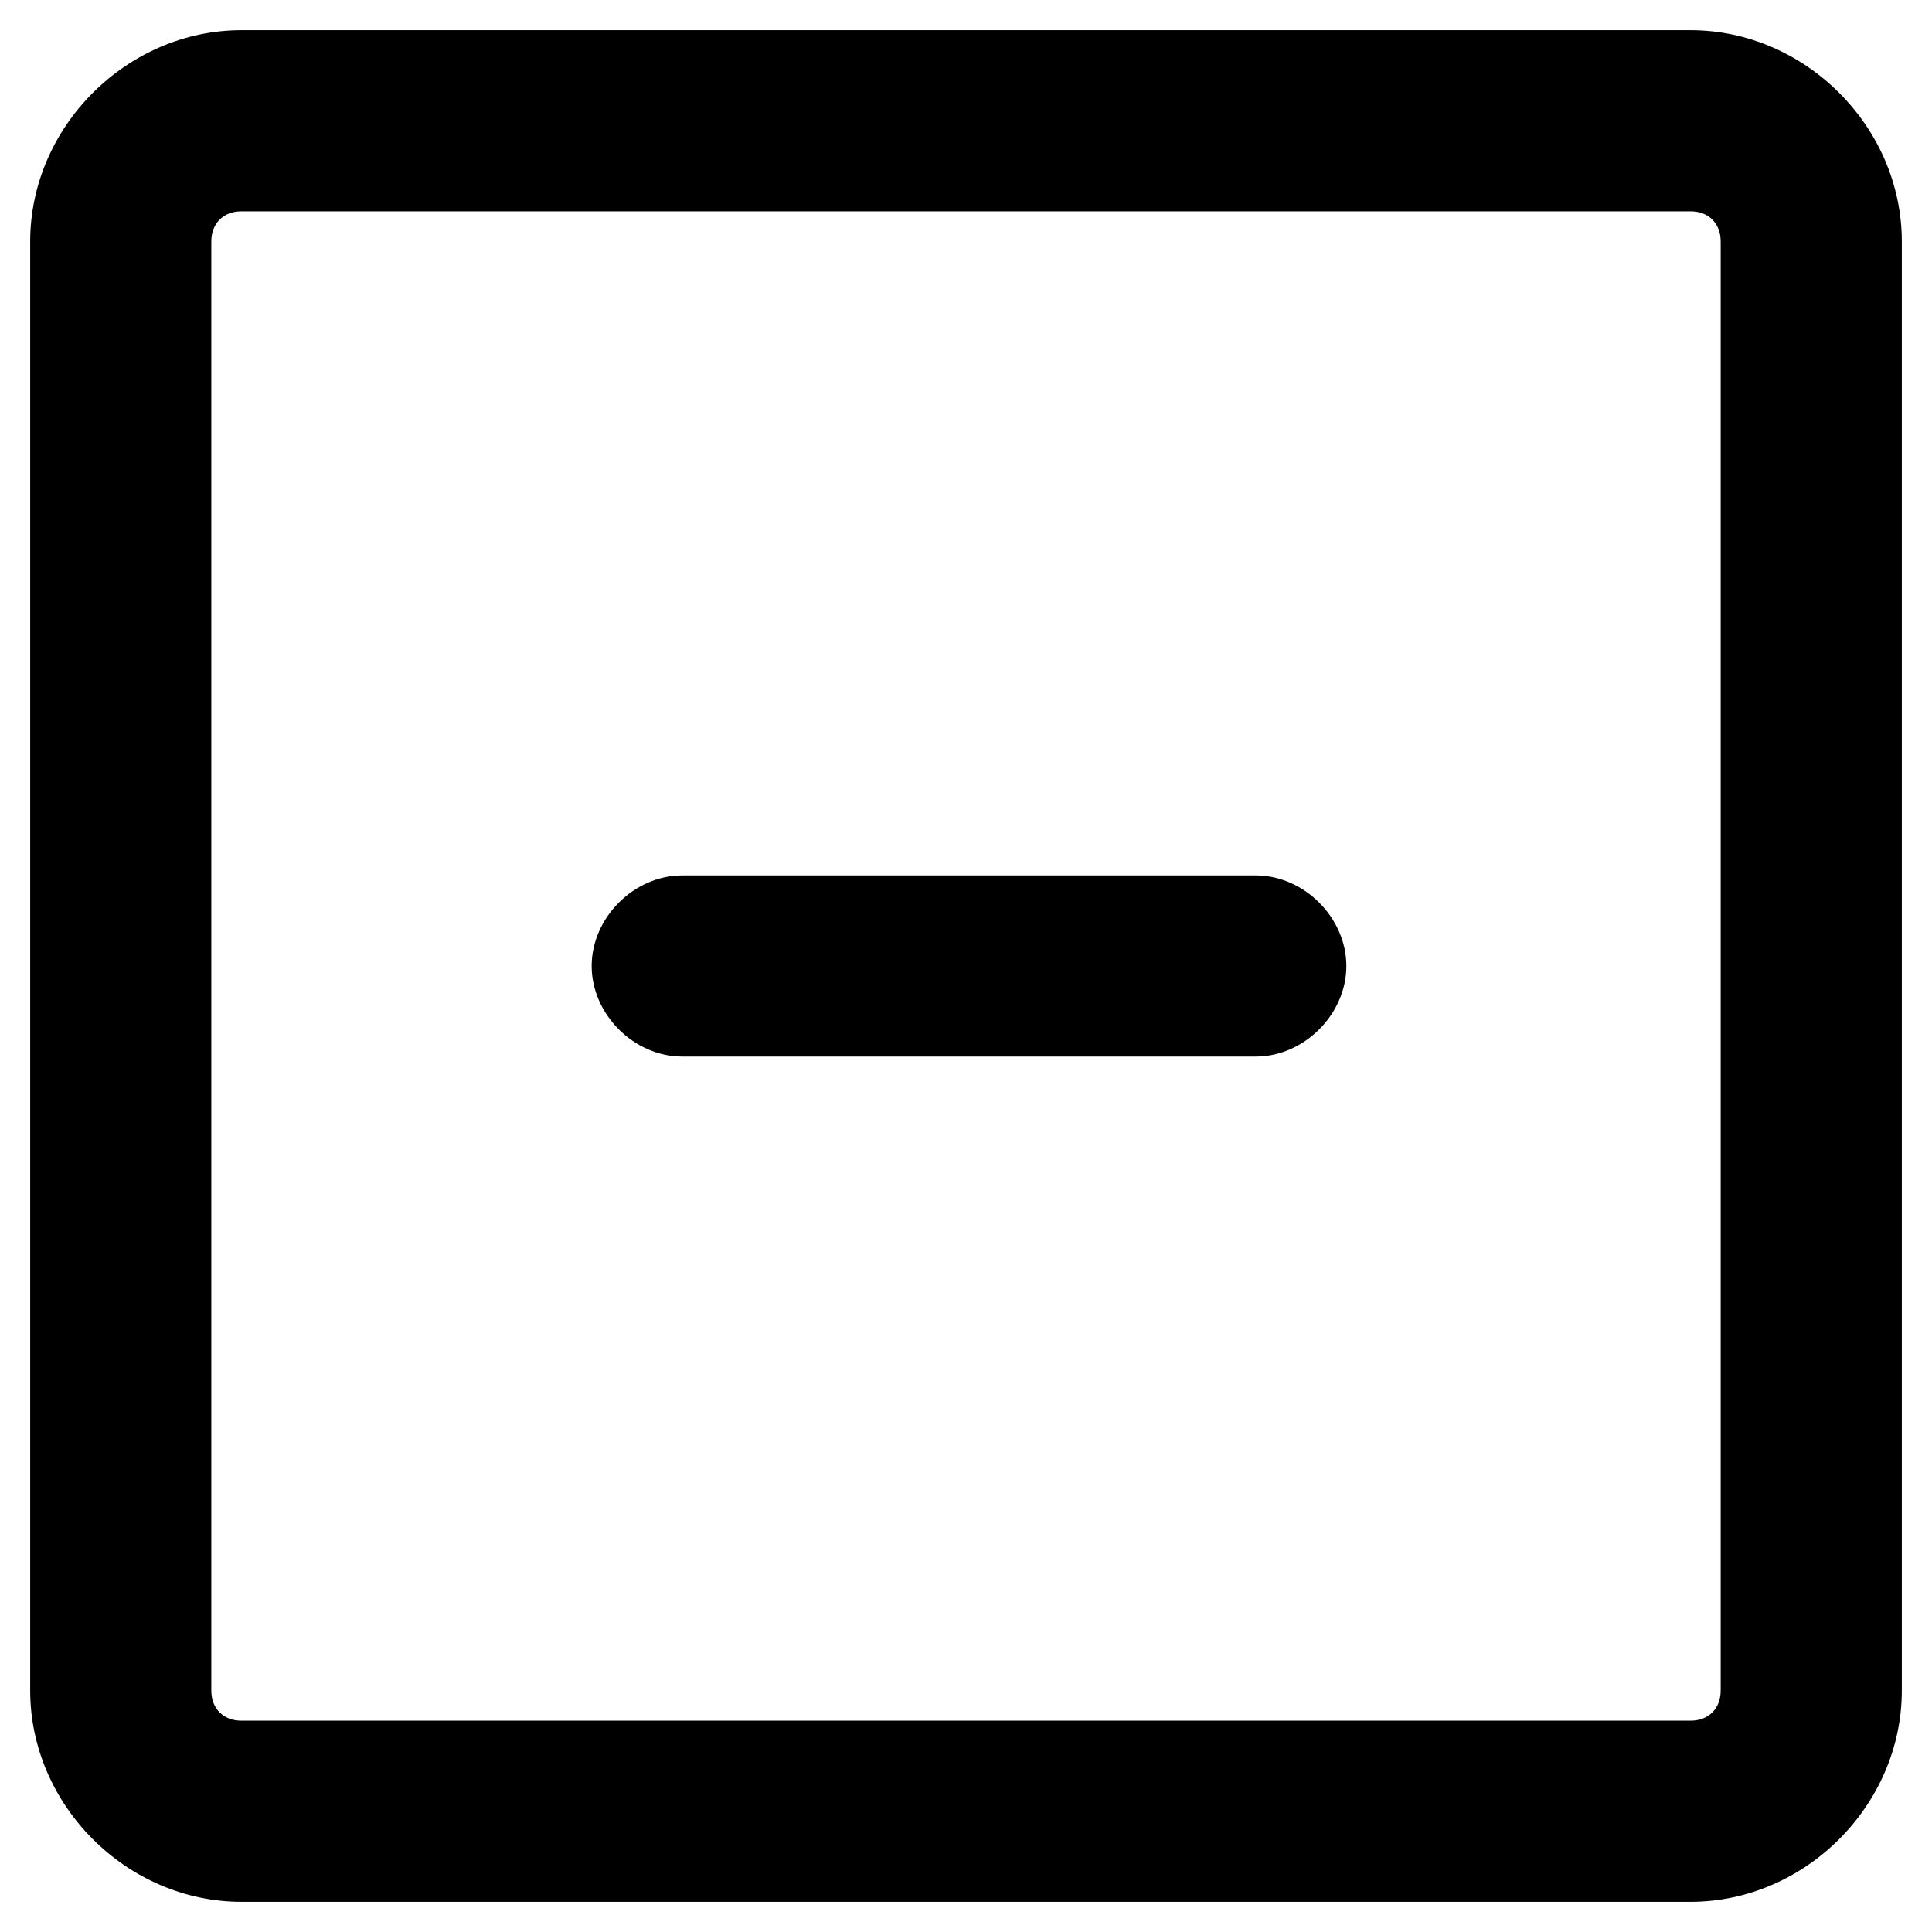
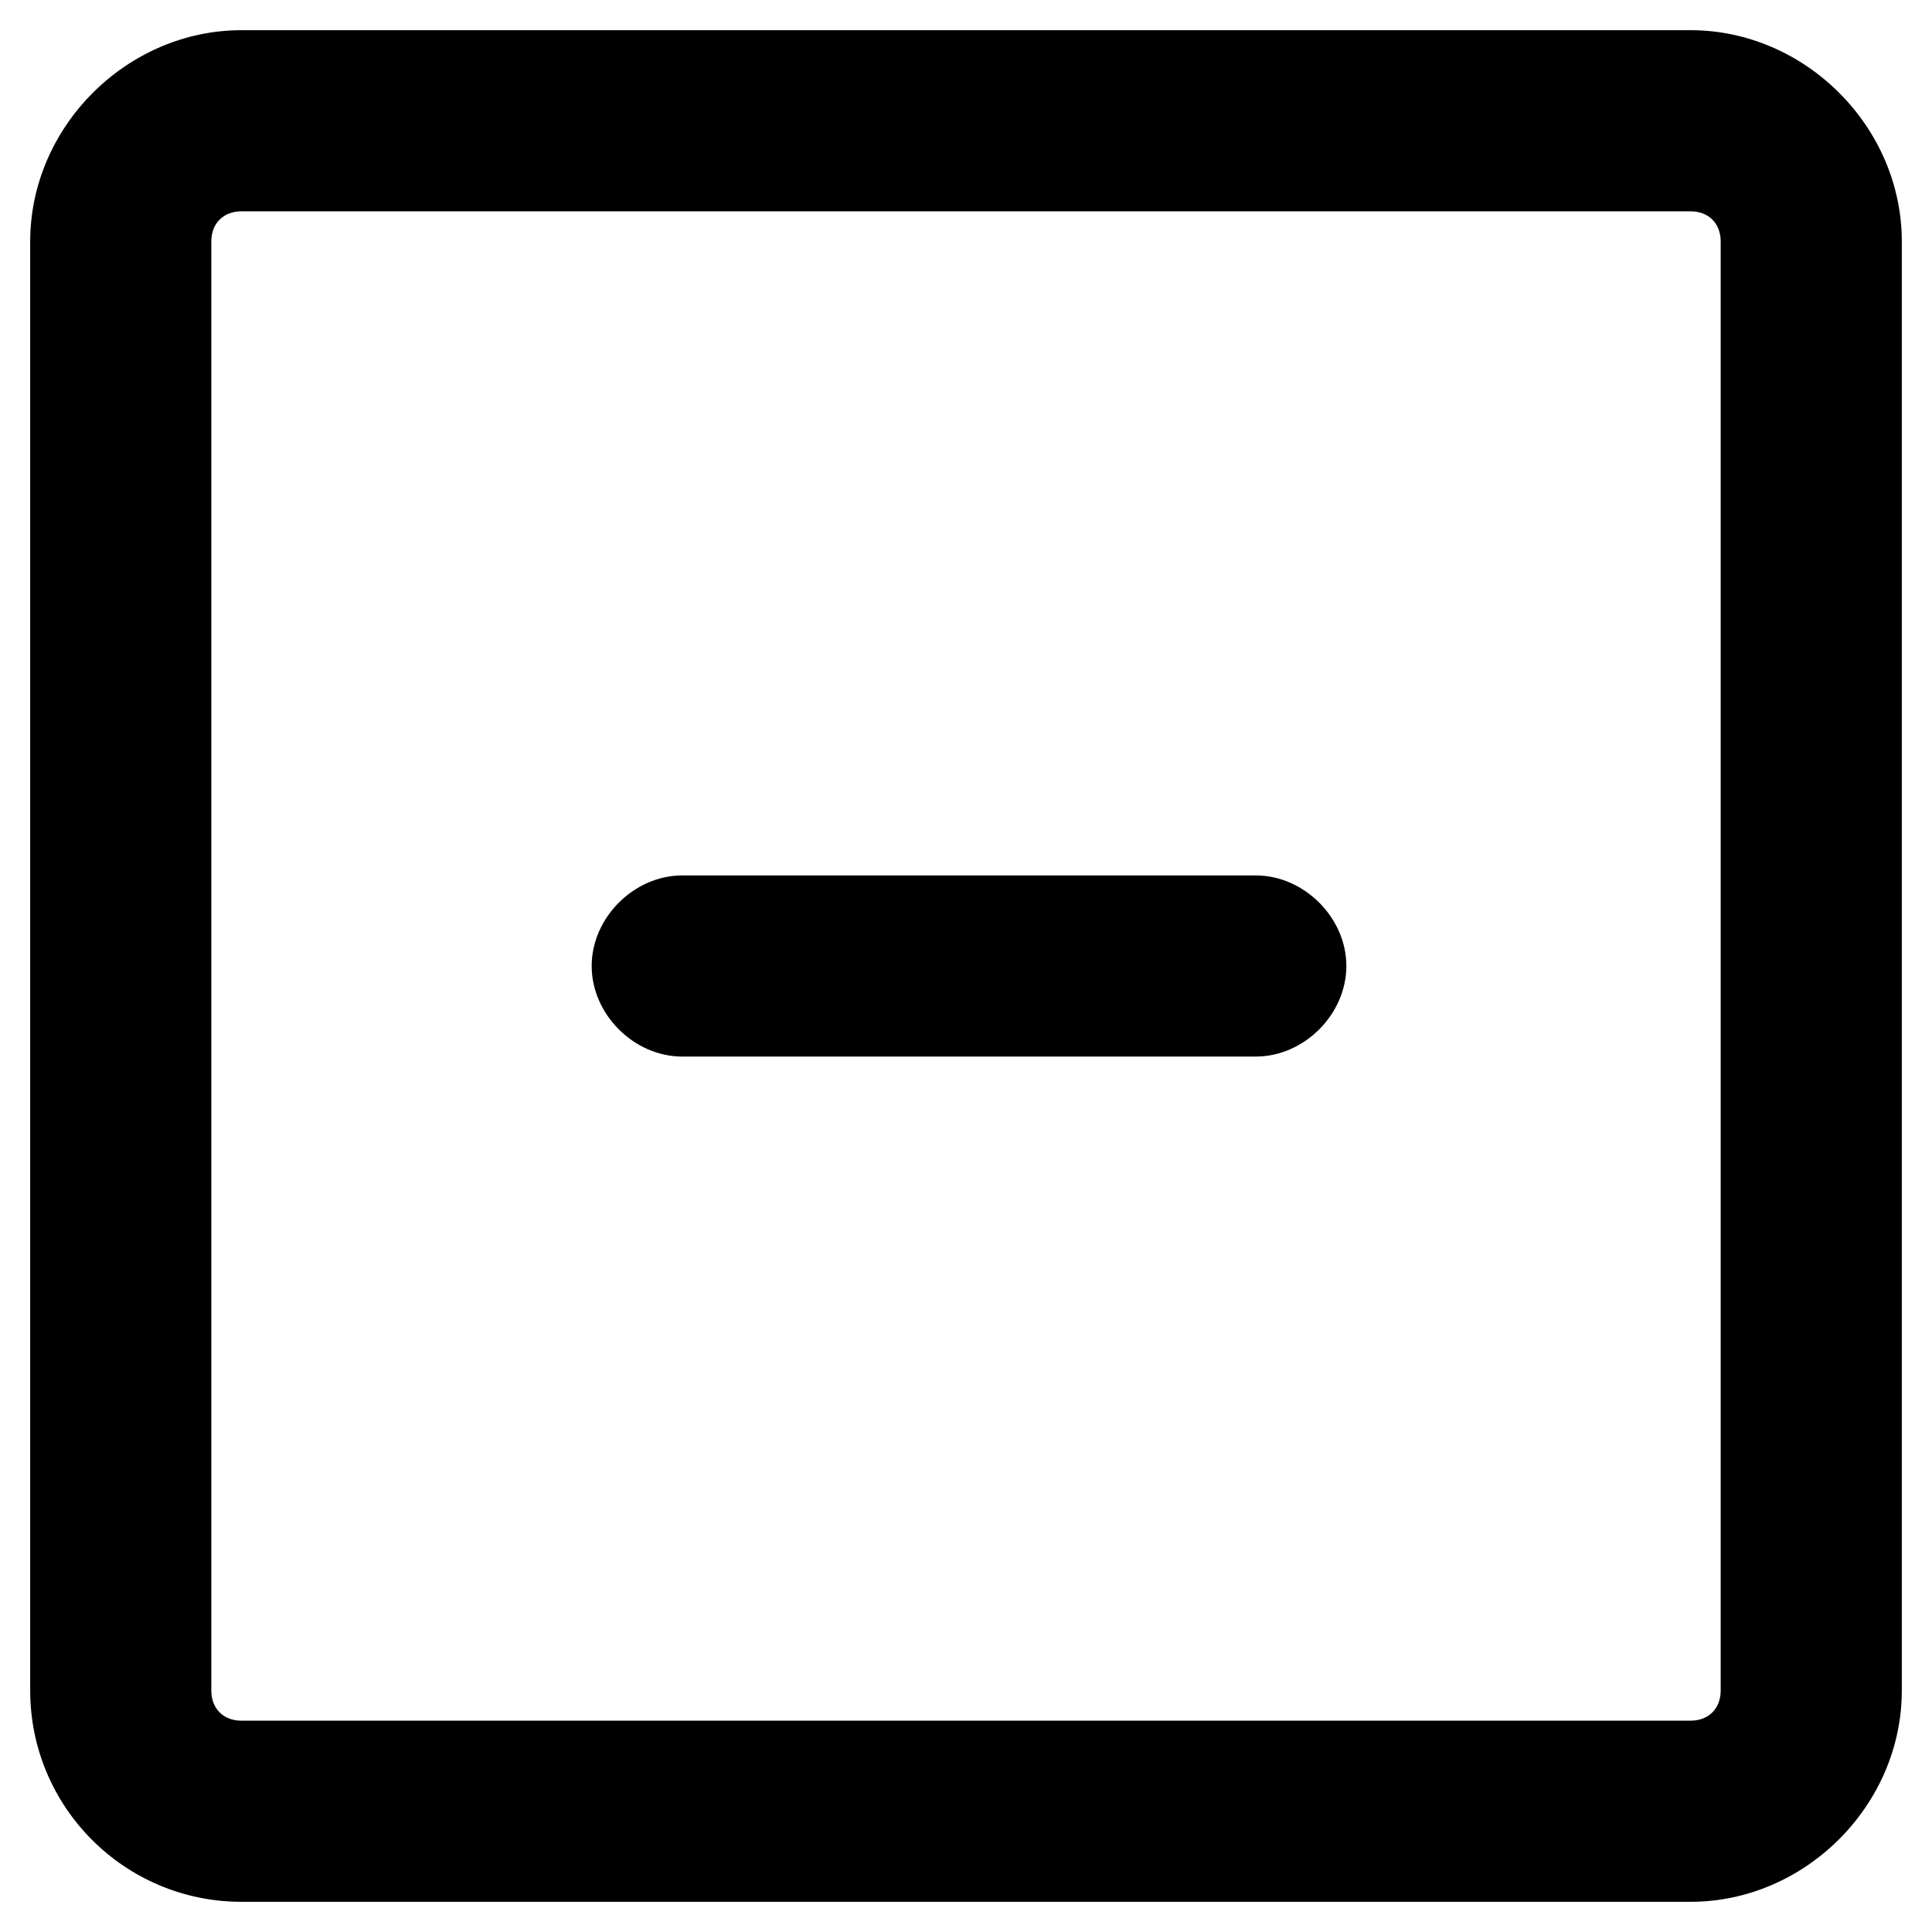
- <svg xmlns="http://www.w3.org/2000/svg" version="1.1" id="Layer_1" x="0px" y="0px" viewBox="0 0 32 32" style="enable-background:new 0 0 32 32;" xml:space="preserve">
-   <path d="M28,31.5H4c-1.9,0-3.5-1.6-3.5-3.5V4c0-1.9,1.6-3.5,3.5-3.5h24c1.9,0,3.5,1.6,3.5,3.5v24C31.5,29.9,29.9,31.5,28,31.5z   M4,3.5C3.7,3.5,3.5,3.7,3.5,4v24c0,0.3,0.2,0.5,0.5,0.5h24c0.3,0,0.5-0.2,0.5-0.5V4c0-0.3-0.2-0.5-0.5-0.5H4z" />
-   <path d="M20.8,17.5h-9.5c-0.8,0-1.5-0.7-1.5-1.5s0.7-1.5,1.5-1.5h9.5c0.8,0,1.5,0.7,1.5,1.5S21.6,17.5,20.8,17.5z" />
+ <svg xmlns="http://www.w3.org/2000/svg" viewBox="0 0 32 32">
+   <path d="M28 31.5H4A3.5 3.5 0 0 1 .5 28V4C.5 2.1 2.1.5 4 .5h24c1.9 0 3.5 1.6 3.5 3.5v24c0 1.9-1.6 3.5-3.5 3.5zM4 3.5c-.3 0-.5.2-.5.5v24c0 .3.2.5.5.5h24c.3 0 .5-.2.5-.5V4c0-.3-.2-.5-.5-.5H4z" />
+   <path d="M20.8 17.5h-9.5c-.8 0-1.5-.7-1.5-1.5s.7-1.5 1.5-1.5h9.5c.8 0 1.5.7 1.5 1.5s-.7 1.5-1.5 1.5z" />
</svg>
